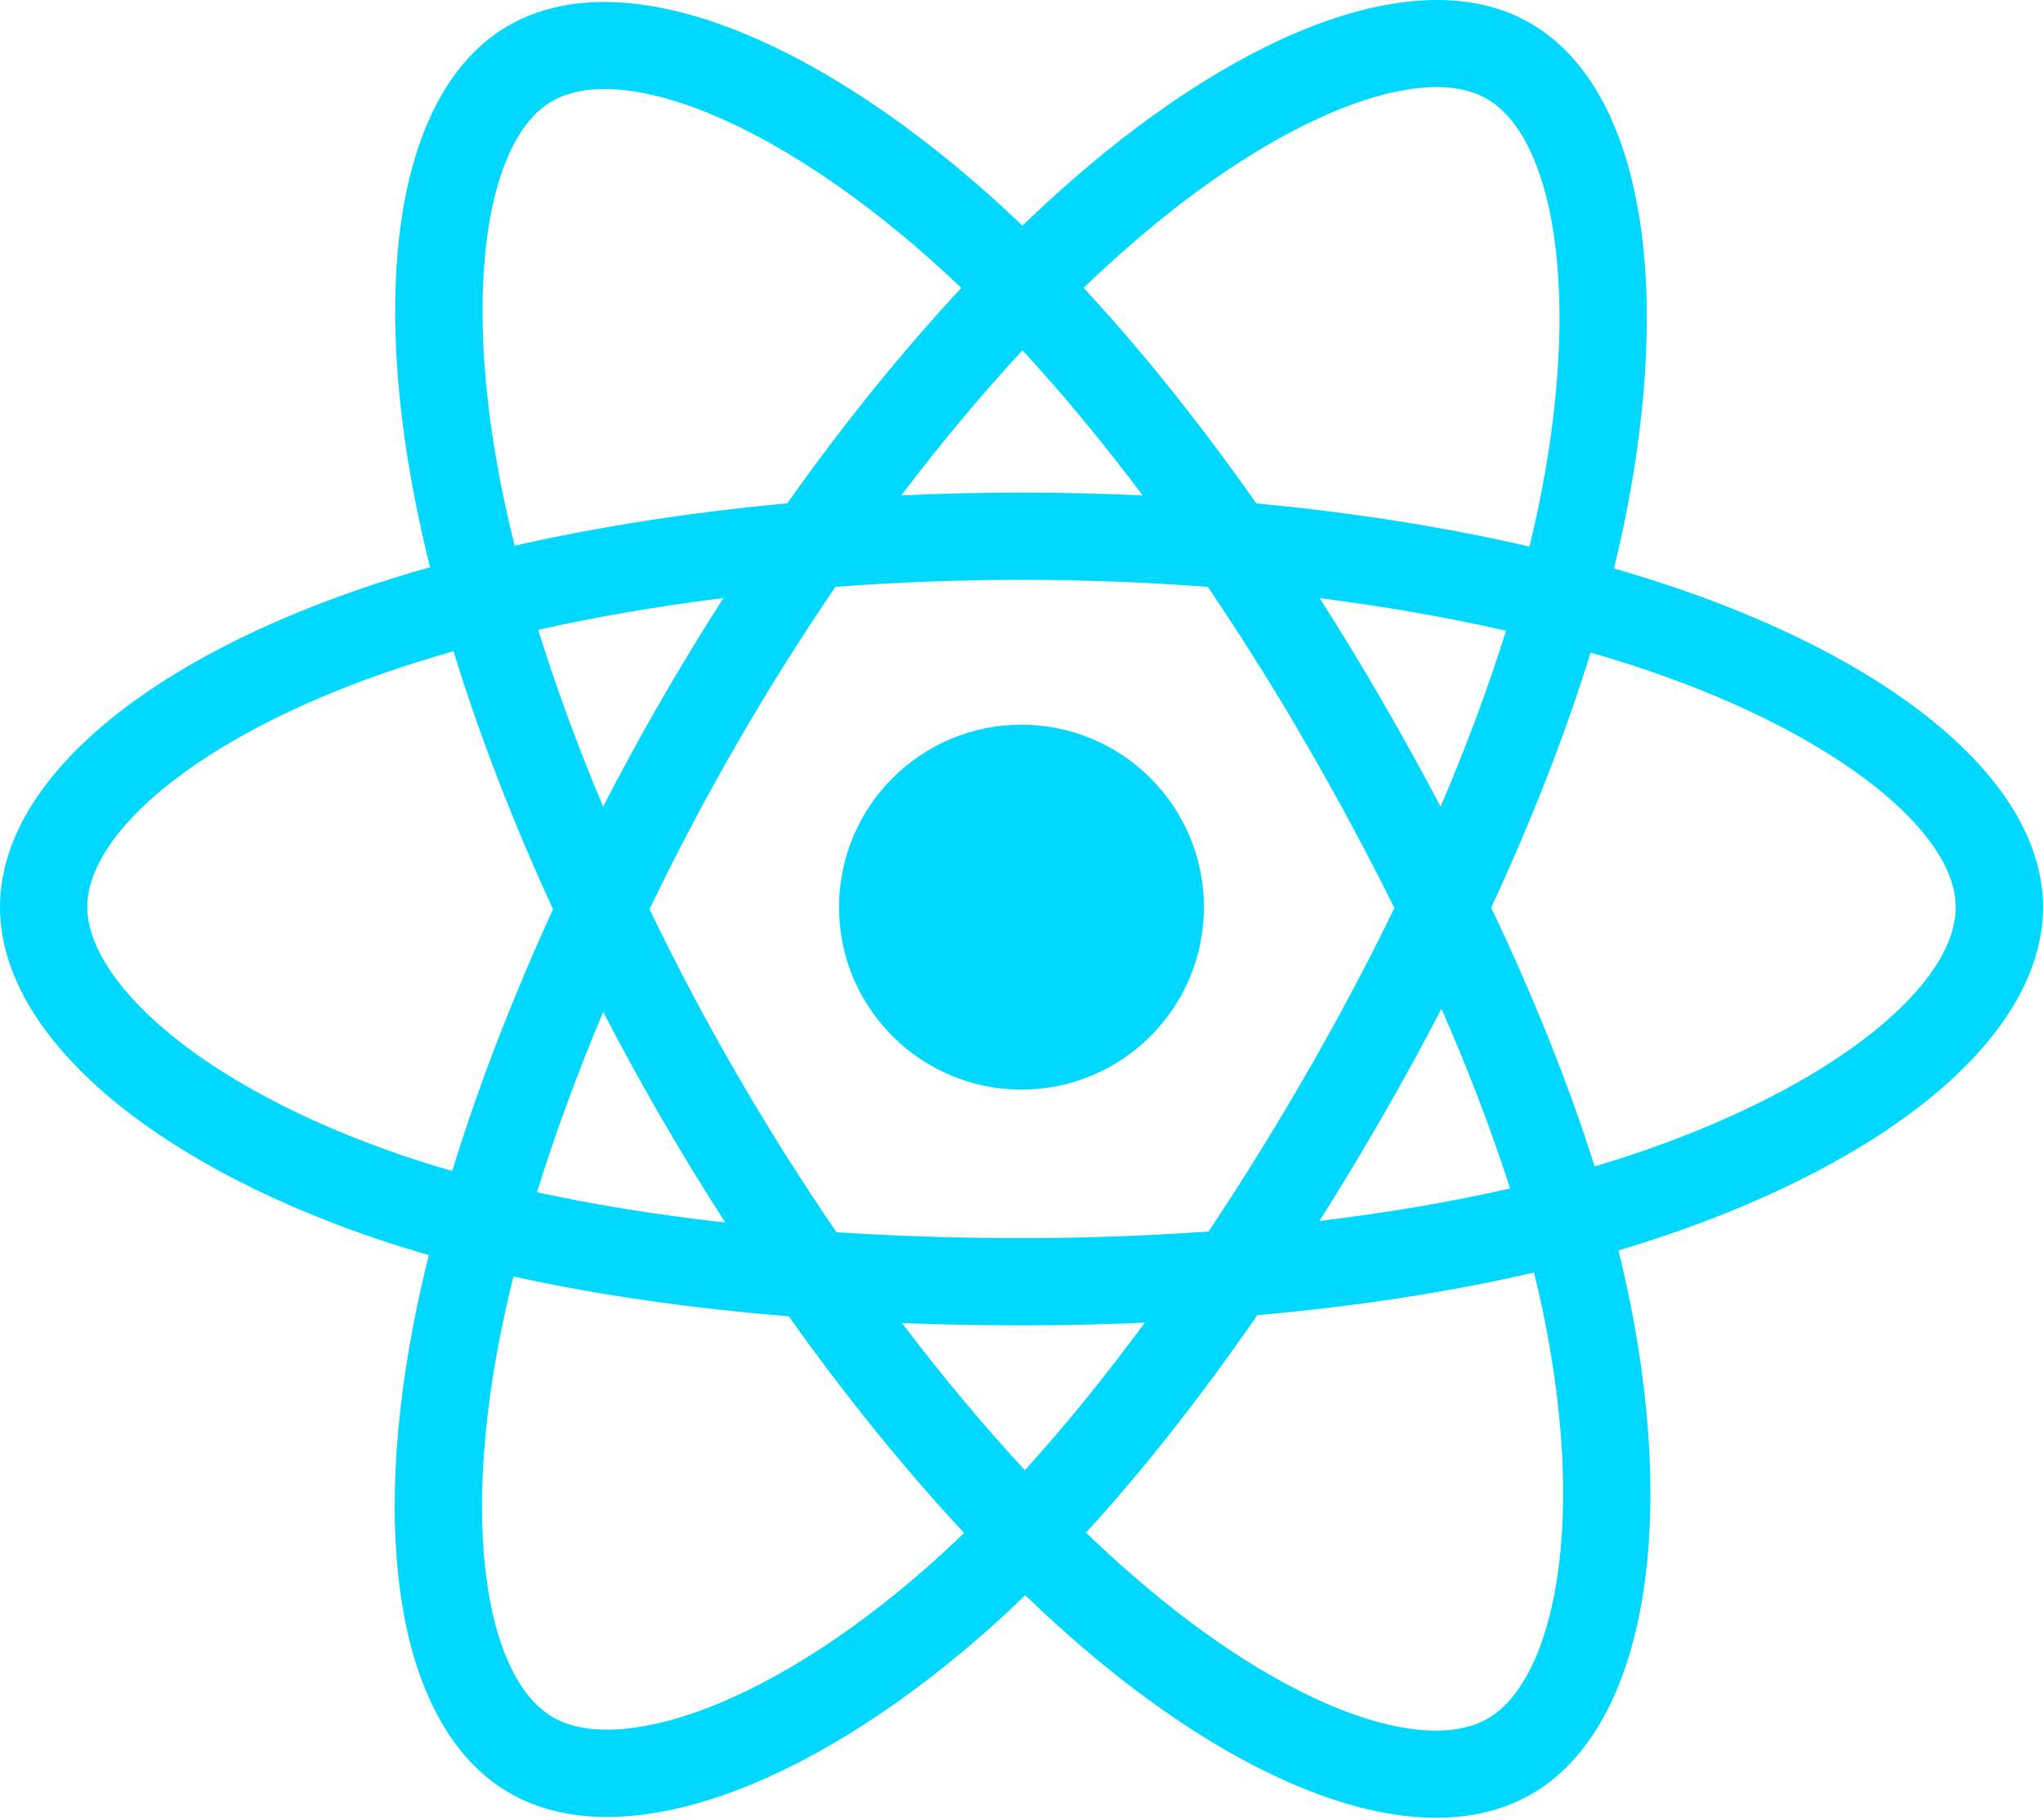
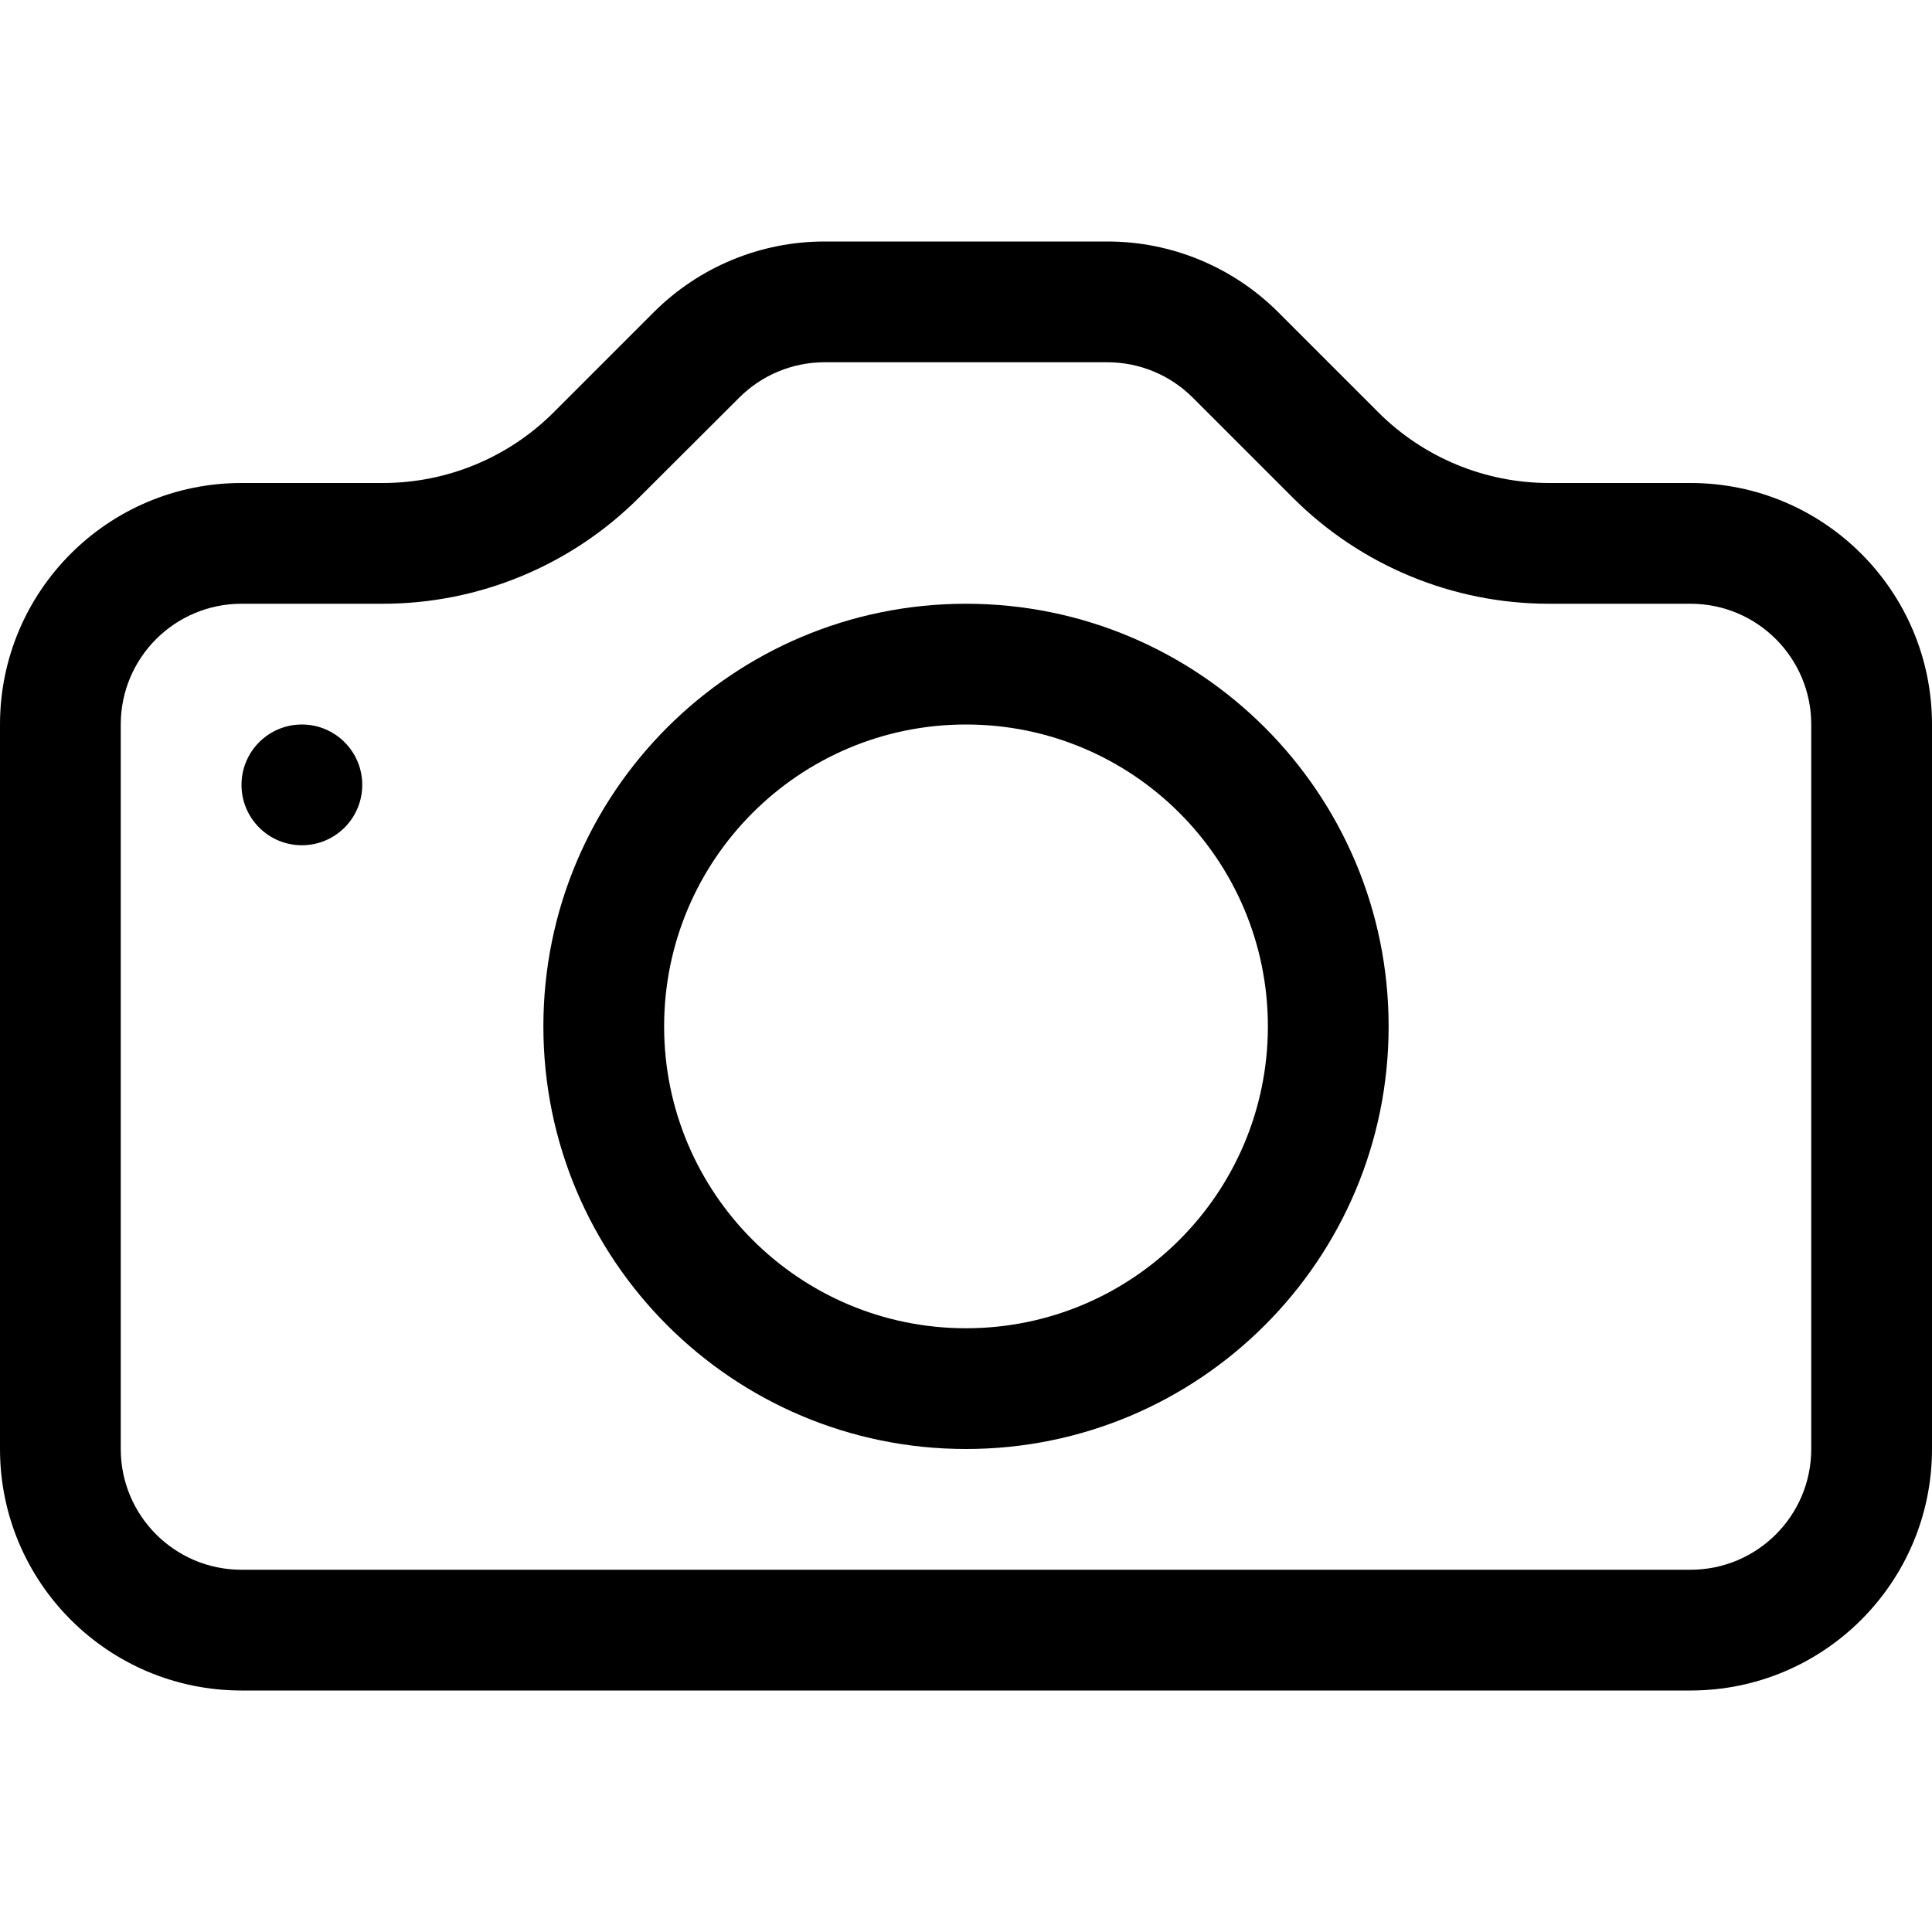
- <svg xmlns="http://www.w3.org/2000/svg" aria-hidden="true" role="img" class="iconify iconify--logos" width="35.93" height="32" preserveAspectRatio="xMidYMid meet" viewBox="0 0 256 228">
-   <path fill="#00D8FF" d="M210.483 73.824a171.49 171.49 0 0 0-8.24-2.597c.465-1.9.893-3.777 1.273-5.621c6.238-30.281 2.16-54.676-11.769-62.708c-13.355-7.7-35.196.329-57.254 19.526a171.23 171.23 0 0 0-6.375 5.848a155.866 155.866 0 0 0-4.241-3.917C100.759 3.829 77.587-4.822 63.673 3.233C50.33 10.957 46.379 33.89 51.995 62.588a170.974 170.974 0 0 0 1.892 8.48c-3.28.932-6.445 1.924-9.474 2.98C17.309 83.498 0 98.307 0 113.668c0 15.865 18.582 31.778 46.812 41.427a145.52 145.52 0 0 0 6.921 2.165a167.467 167.467 0 0 0-2.01 9.138c-5.354 28.2-1.173 50.591 12.134 58.266c13.744 7.926 36.812-.22 59.273-19.855a145.567 145.567 0 0 0 5.342-4.923a168.064 168.064 0 0 0 6.92 6.314c21.758 18.722 43.246 26.282 56.54 18.586c13.731-7.949 18.194-32.003 12.4-61.268a145.016 145.016 0 0 0-1.535-6.842c1.62-.48 3.21-.974 4.76-1.488c29.348-9.723 48.443-25.443 48.443-41.52c0-15.417-17.868-30.326-45.517-39.844Zm-6.365 70.984c-1.4.463-2.836.91-4.3 1.345c-3.24-10.257-7.612-21.163-12.963-32.432c5.106-11 9.31-21.767 12.459-31.957c2.619.758 5.16 1.557 7.61 2.4c23.69 8.156 38.14 20.213 38.14 29.504c0 9.896-15.606 22.743-40.946 31.14Zm-10.514 20.834c2.562 12.94 2.927 24.64 1.23 33.787c-1.524 8.219-4.59 13.698-8.382 15.893c-8.067 4.67-25.32-1.4-43.927-17.412a156.726 156.726 0 0 1-6.437-5.87c7.214-7.889 14.423-17.06 21.459-27.246c12.376-1.098 24.068-2.894 34.671-5.345a134.17 134.17 0 0 1 1.386 6.193ZM87.276 214.515c-7.882 2.783-14.16 2.863-17.955.675c-8.075-4.657-11.432-22.636-6.853-46.752a156.923 156.923 0 0 1 1.869-8.499c10.486 2.32 22.093 3.988 34.498 4.994c7.084 9.967 14.501 19.128 21.976 27.15a134.668 134.668 0 0 1-4.877 4.492c-9.933 8.682-19.886 14.842-28.658 17.94ZM50.35 144.747c-12.483-4.267-22.792-9.812-29.858-15.863c-6.35-5.437-9.555-10.836-9.555-15.216c0-9.322 13.897-21.212 37.076-29.293c2.813-.98 5.757-1.905 8.812-2.773c3.204 10.42 7.406 21.315 12.477 32.332c-5.137 11.18-9.399 22.249-12.634 32.792a134.718 134.718 0 0 1-6.318-1.979Zm12.378-84.26c-4.811-24.587-1.616-43.134 6.425-47.789c8.564-4.958 27.502 2.111 47.463 19.835a144.318 144.318 0 0 1 3.841 3.545c-7.438 7.987-14.787 17.08-21.808 26.988c-12.04 1.116-23.565 2.908-34.161 5.309a160.342 160.342 0 0 1-1.76-7.887Zm110.427 27.268a347.8 347.8 0 0 0-7.785-12.803c8.168 1.033 15.994 2.404 23.343 4.08c-2.206 7.072-4.956 14.465-8.193 22.045a381.151 381.151 0 0 0-7.365-13.322Zm-45.032-43.861c5.044 5.465 10.096 11.566 15.065 18.186a322.04 322.04 0 0 0-30.257-.006c4.974-6.559 10.069-12.652 15.192-18.18ZM82.802 87.83a323.167 323.167 0 0 0-7.227 13.238c-3.184-7.553-5.909-14.98-8.134-22.152c7.304-1.634 15.093-2.97 23.209-3.984a321.524 321.524 0 0 0-7.848 12.897Zm8.081 65.352c-8.385-.936-16.291-2.203-23.593-3.793c2.26-7.3 5.045-14.885 8.298-22.6a321.187 321.187 0 0 0 7.257 13.246c2.594 4.48 5.28 8.868 8.038 13.147Zm37.542 31.03c-5.184-5.592-10.354-11.779-15.403-18.433c4.902.192 9.899.29 14.978.29c5.218 0 10.376-.117 15.453-.343c-4.985 6.774-10.018 12.97-15.028 18.486Zm52.198-57.817c3.422 7.8 6.306 15.345 8.596 22.52c-7.422 1.694-15.436 3.058-23.88 4.071a382.417 382.417 0 0 0 7.859-13.026a347.403 347.403 0 0 0 7.425-13.565Zm-16.898 8.101a358.557 358.557 0 0 1-12.281 19.815a329.4 329.4 0 0 1-23.444.823c-7.967 0-15.716-.248-23.178-.732a310.202 310.202 0 0 1-12.513-19.846h.001a307.41 307.41 0 0 1-10.923-20.627a310.278 310.278 0 0 1 10.89-20.637l-.001.001a307.318 307.318 0 0 1 12.413-19.761c7.613-.576 15.42-.876 23.31-.876H128c7.926 0 15.743.303 23.354.883a329.357 329.357 0 0 1 12.335 19.695a358.489 358.489 0 0 1 11.036 20.54a329.472 329.472 0 0 1-11 20.722Zm22.56-122.124c8.572 4.944 11.906 24.881 6.52 51.026c-.344 1.668-.73 3.367-1.15 5.09c-10.622-2.452-22.155-4.275-34.23-5.408c-7.034-10.017-14.323-19.124-21.64-27.008a160.789 160.789 0 0 1 5.888-5.4c18.9-16.447 36.564-22.941 44.612-18.3ZM128 90.808c12.625 0 22.86 10.235 22.86 22.86s-10.235 22.86-22.86 22.86s-22.86-10.235-22.86-22.86s10.235-22.86 22.86-22.86Z" />
+ <svg xmlns="http://www.w3.org/2000/svg" width="16" height="16" fill="currentColor" class="bi bi-camera" viewBox="0 0 16 16">
+   <path d="M15 12a1 1 0 0 1-1 1H2a1 1 0 0 1-1-1V6a1 1 0 0 1 1-1h1.172a3 3 0 0 0 2.12-.879l.83-.828A1 1 0 0 1 6.827 3h2.344a1 1 0 0 1 .707.293l.828.828A3 3 0 0 0 12.828 5H14a1 1 0 0 1 1 1zM2 4a2 2 0 0 0-2 2v6a2 2 0 0 0 2 2h12a2 2 0 0 0 2-2V6a2 2 0 0 0-2-2h-1.172a2 2 0 0 1-1.414-.586l-.828-.828A2 2 0 0 0 9.172 2H6.828a2 2 0 0 0-1.414.586l-.828.828A2 2 0 0 1 3.172 4z" />
+   <path d="M8 11a2.5 2.5 0 1 1 0-5 2.5 2.5 0 0 1 0 5m0 1a3.5 3.5 0 1 0 0-7 3.5 3.5 0 0 0 0 7M3 6.5a.5.5 0 1 1-1 0 .5.5 0 0 1 1 0" />
</svg>
